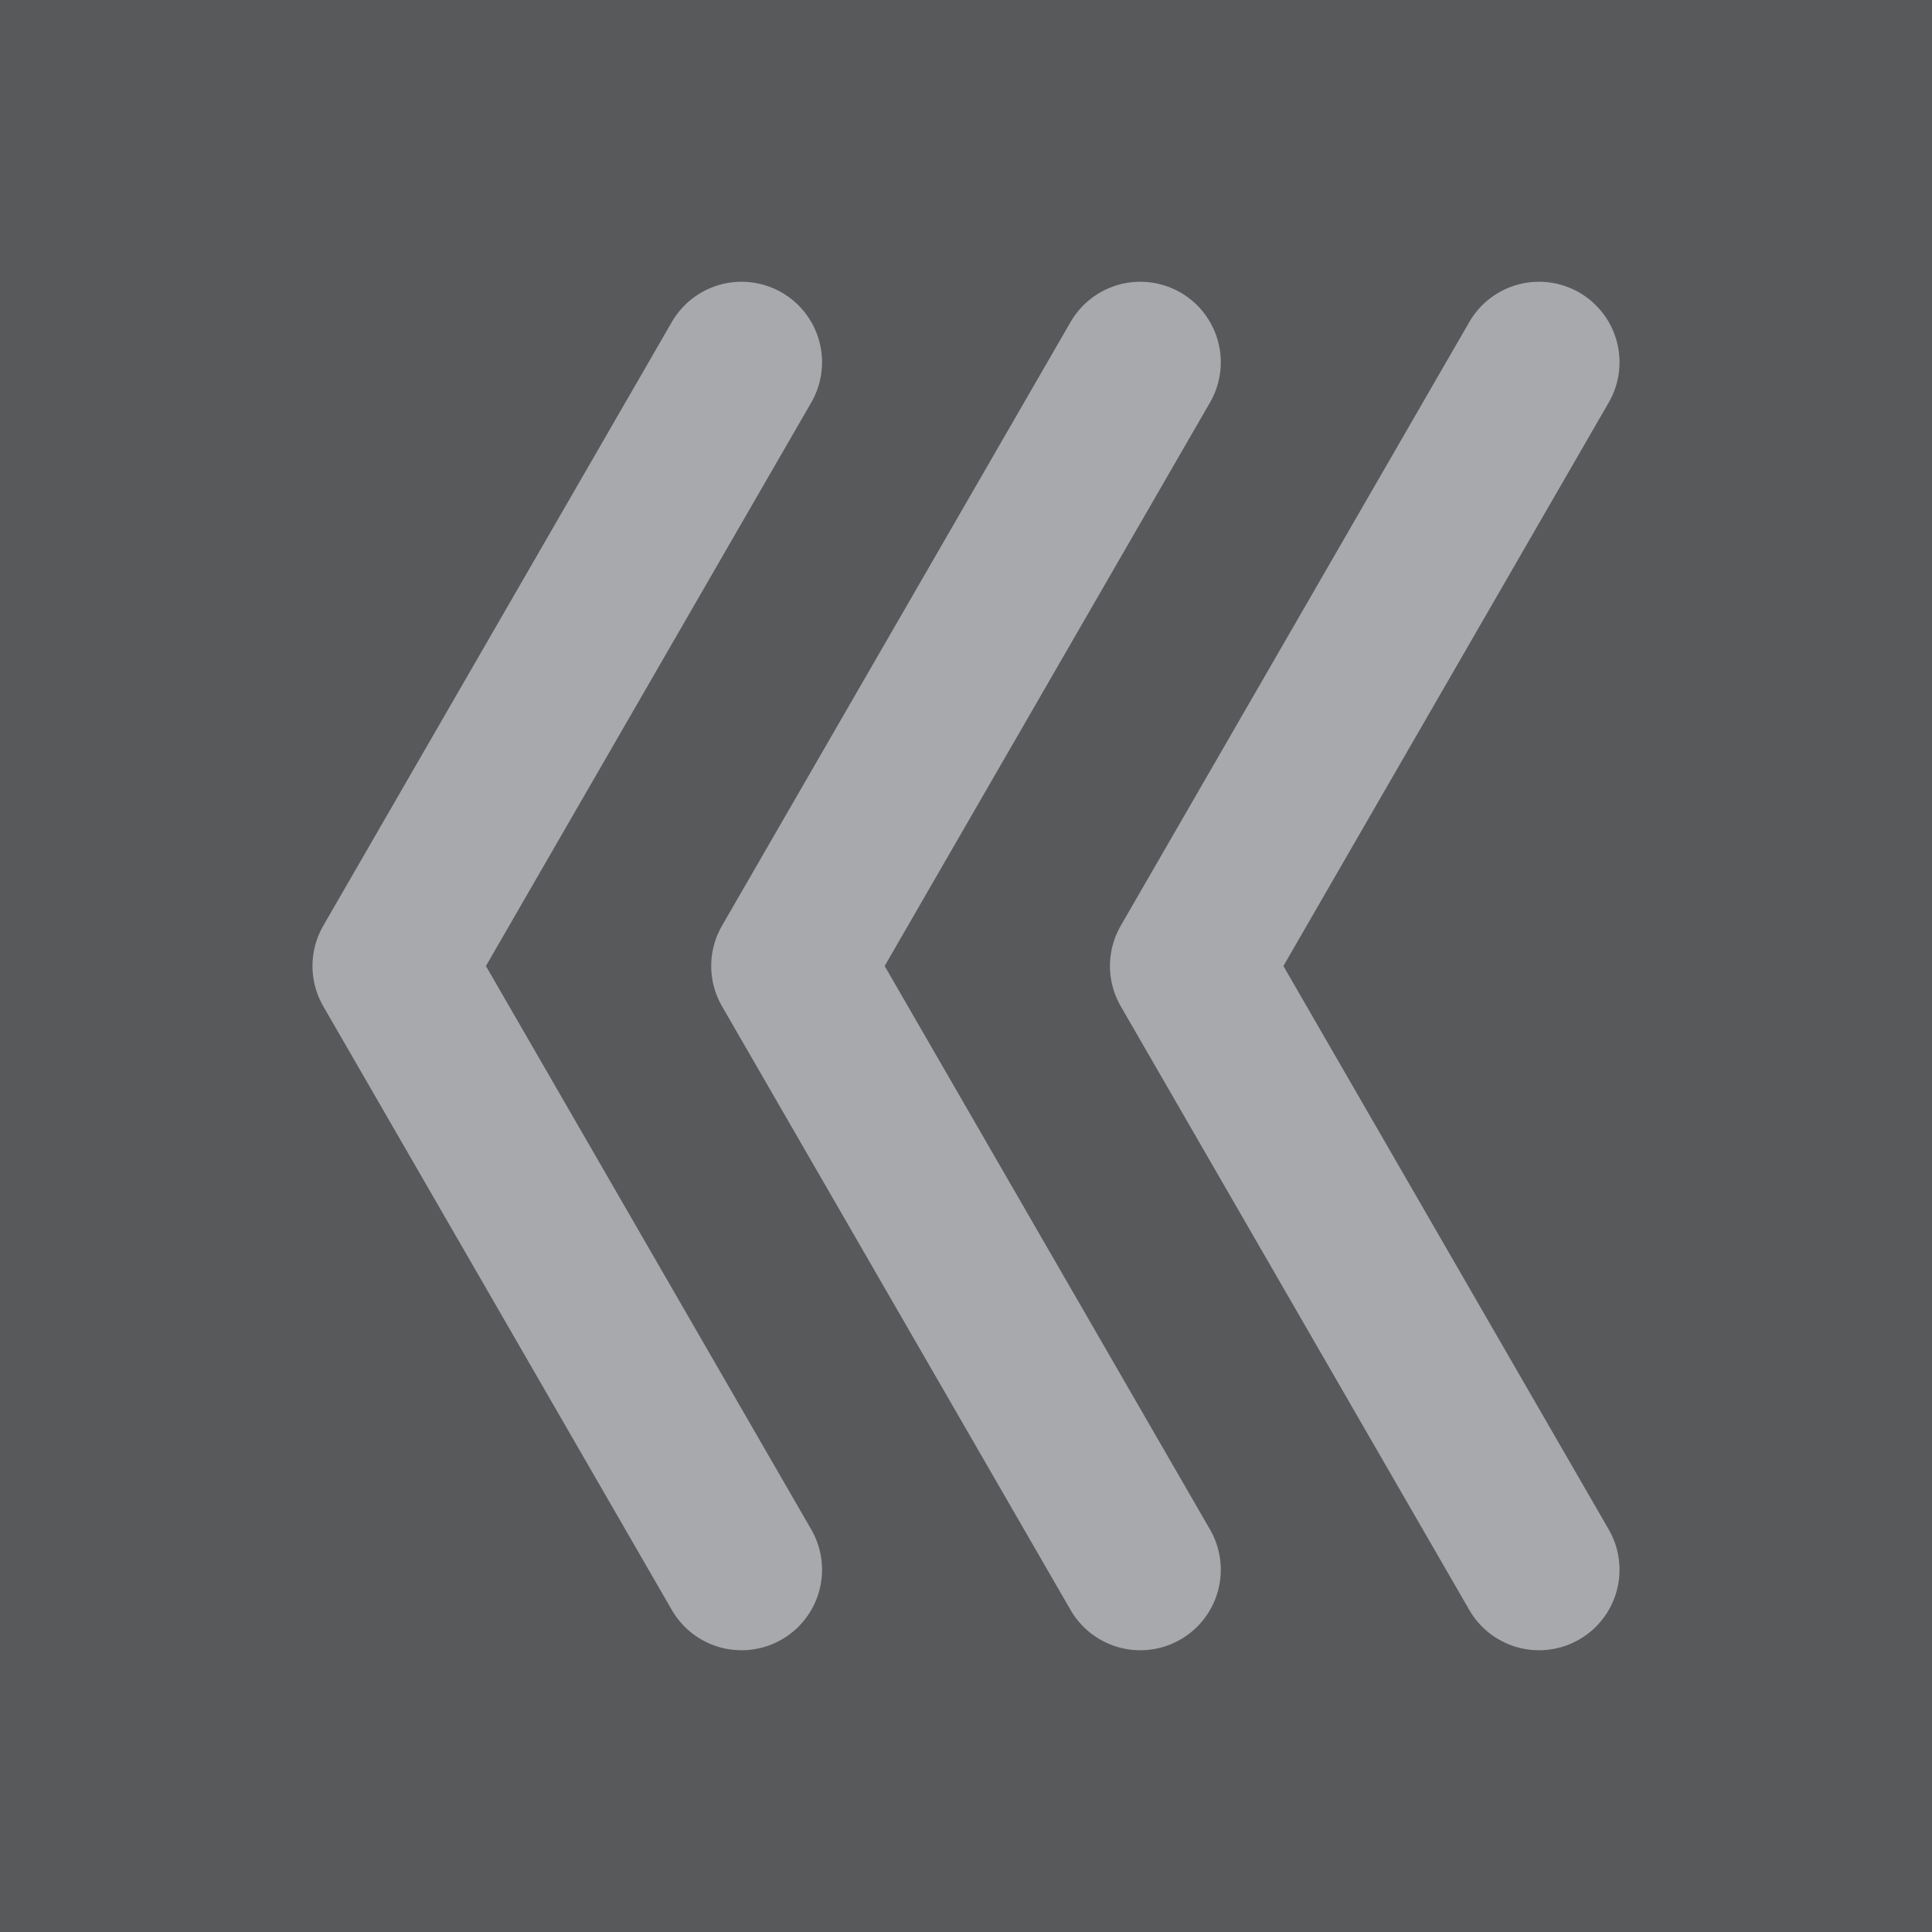
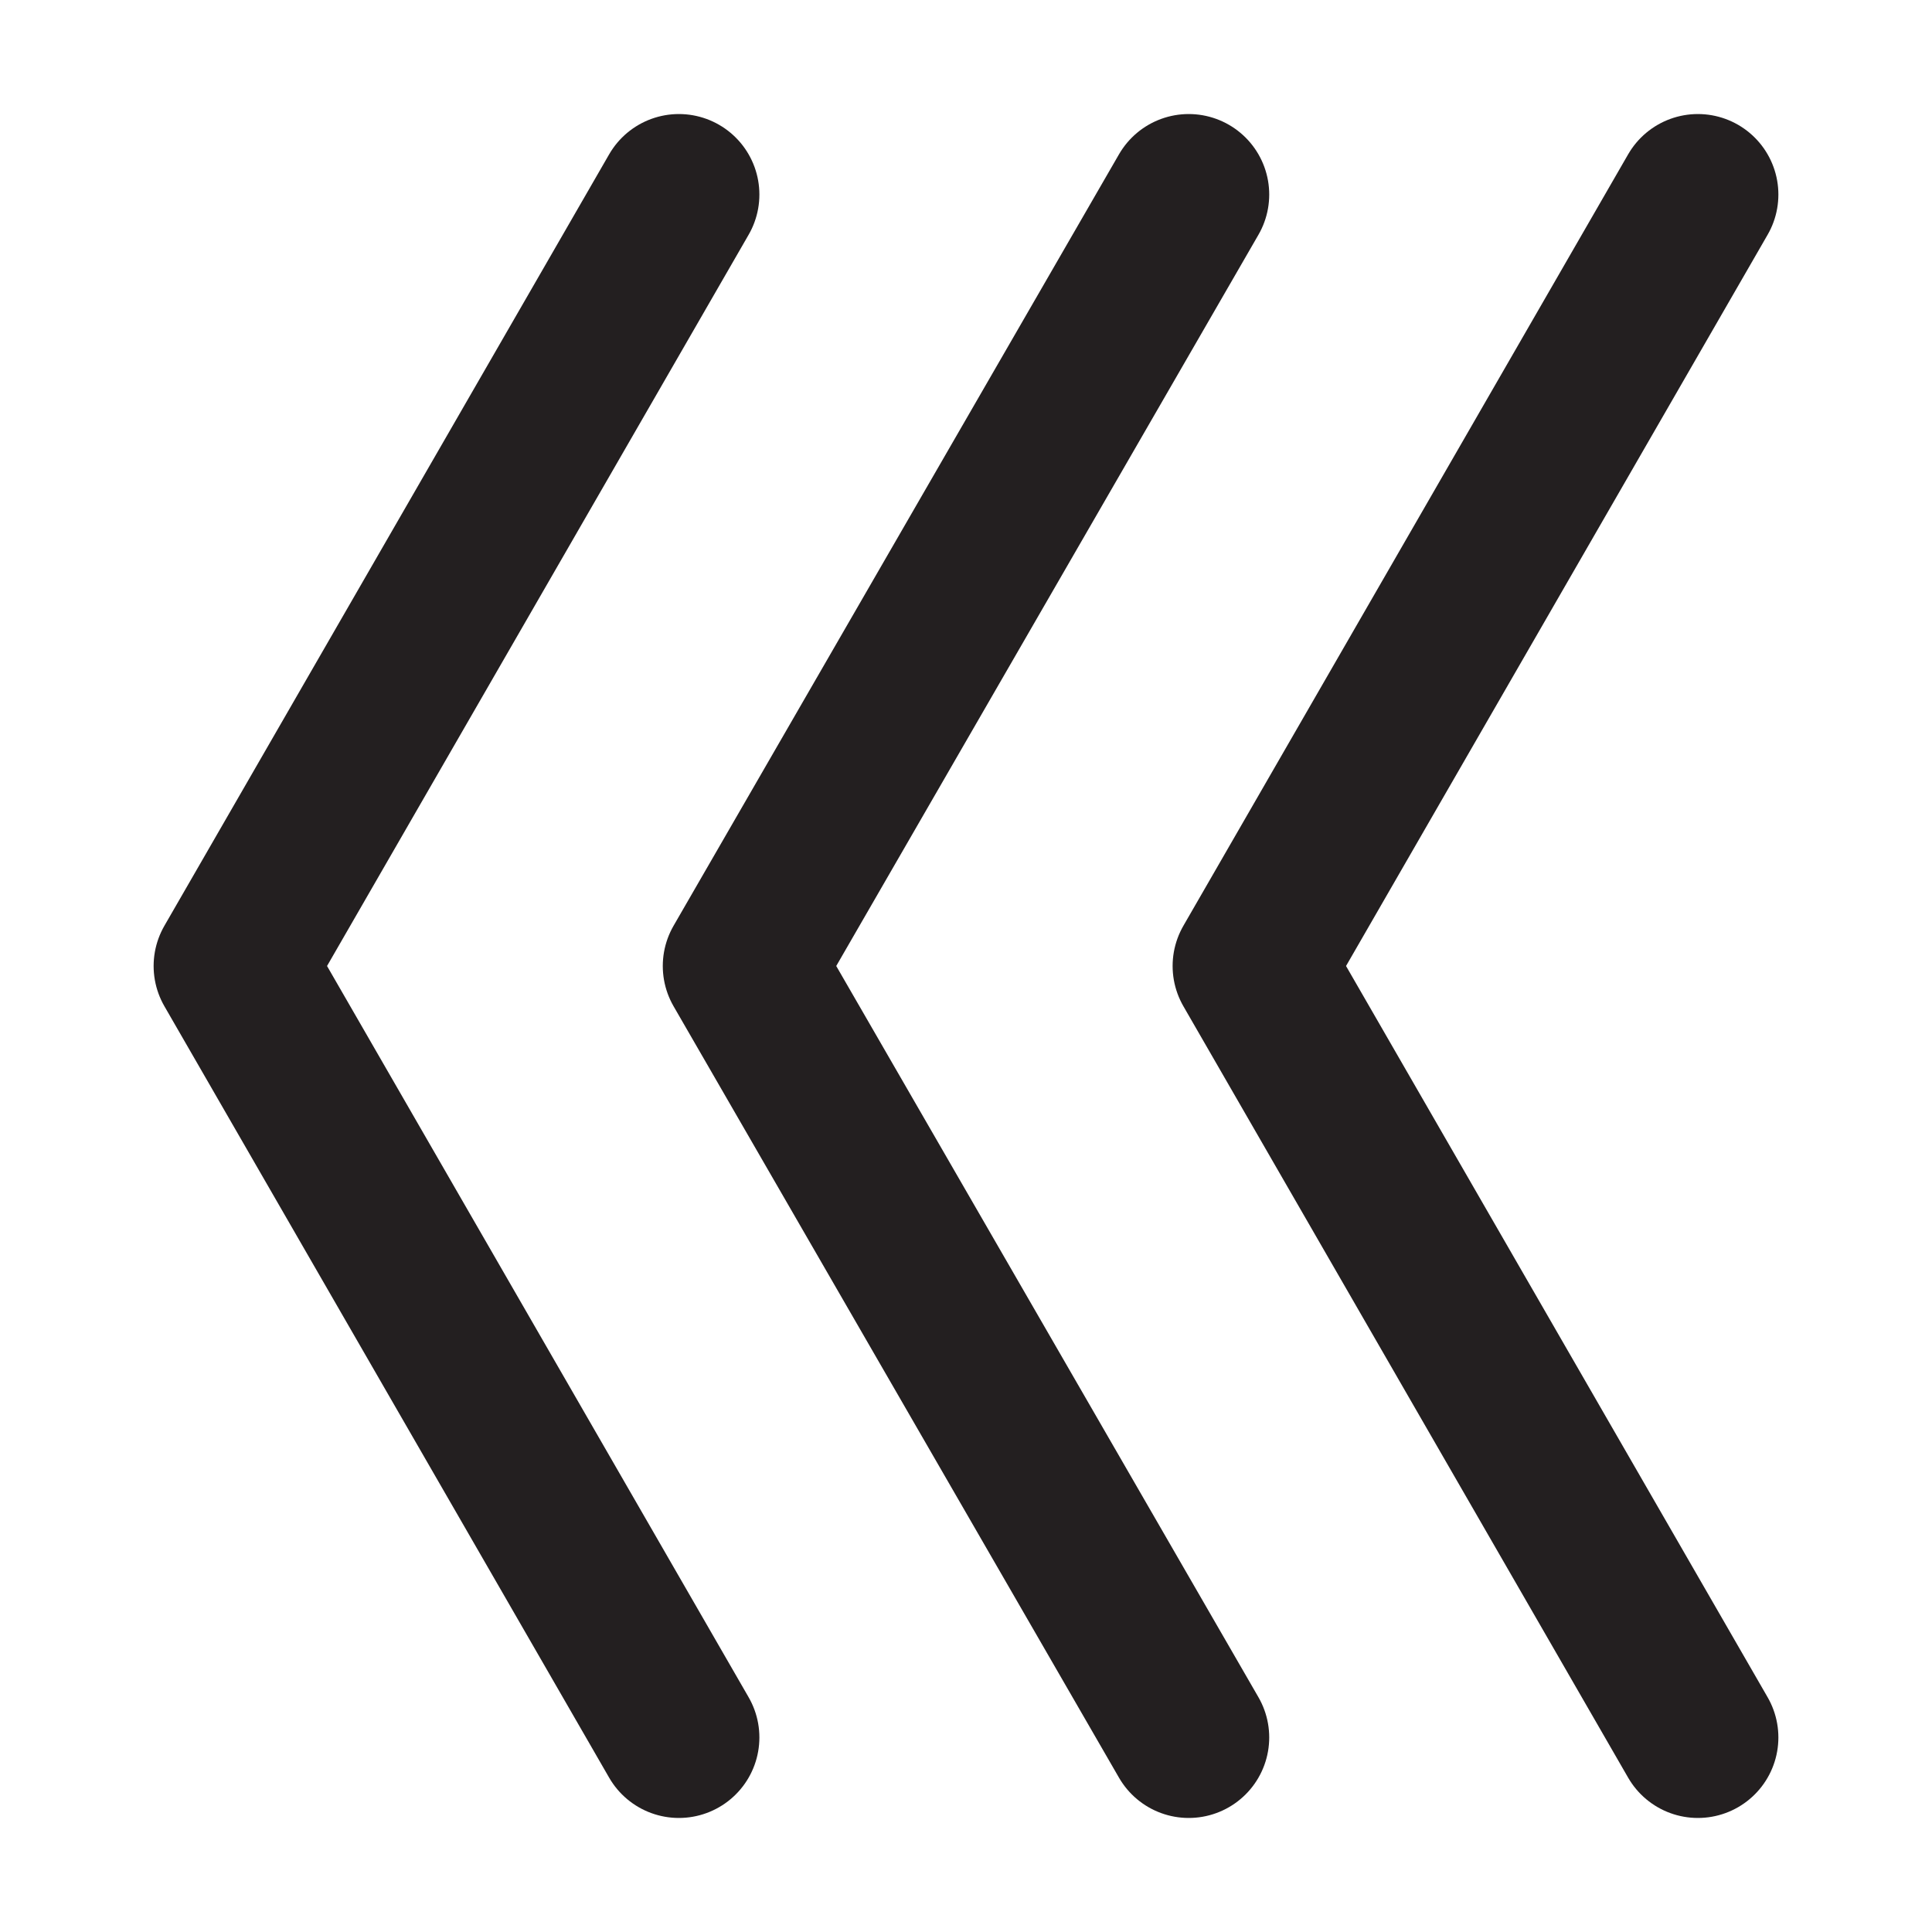
- <svg xmlns="http://www.w3.org/2000/svg" version="1.1" x="0px" y="0px" viewBox="0 0 288 288" enable-background="new 0 0 288 288" xml:space="preserve">
-   <g id="Layer_1">
-     <rect fill="#58595B" width="288" height="288" />
-   </g>
+ <svg xmlns="http://www.w3.org/2000/svg" version="1.1" id="Layer_1" x="0px" y="0px" viewBox="-161 253 288 288" style="enable-background:new -161 253 288 288;" xml:space="preserve">
+   <style type="text/css">
+ 	.st0{fill:none;stroke:#231F20;stroke-width:24;stroke-linecap:round;stroke-linejoin:round;stroke-miterlimit:10;}
+ </style>
  <g id="Layer_2">
-     <polyline fill="none" stroke="#A7A9AC" stroke-width="24" stroke-linecap="round" stroke-linejoin="round" stroke-miterlimit="10" points="   110.541,54 58.58,144 110.541,234  " />
-     <polyline fill="none" stroke="#A7A9AC" stroke-width="24" stroke-linecap="round" stroke-linejoin="round" stroke-miterlimit="10" points="   169.981,54 118.019,144 169.981,234  " />
-     <polyline fill="none" stroke="#A7A9AC" stroke-width="24" stroke-linecap="round" stroke-linejoin="round" stroke-miterlimit="10" points="   229.42,54 177.459,144 229.42,234  " />
+     <polyline class="st0" points="-59.8,282 -126.1,397 -59.8,512  " />
+     <polyline class="st0" points="16.2,282 -50.2,397 16.2,512  " />
+     <polyline class="st0" points="92.1,282 25.8,397 92.1,512  " />
  </g>
</svg>
